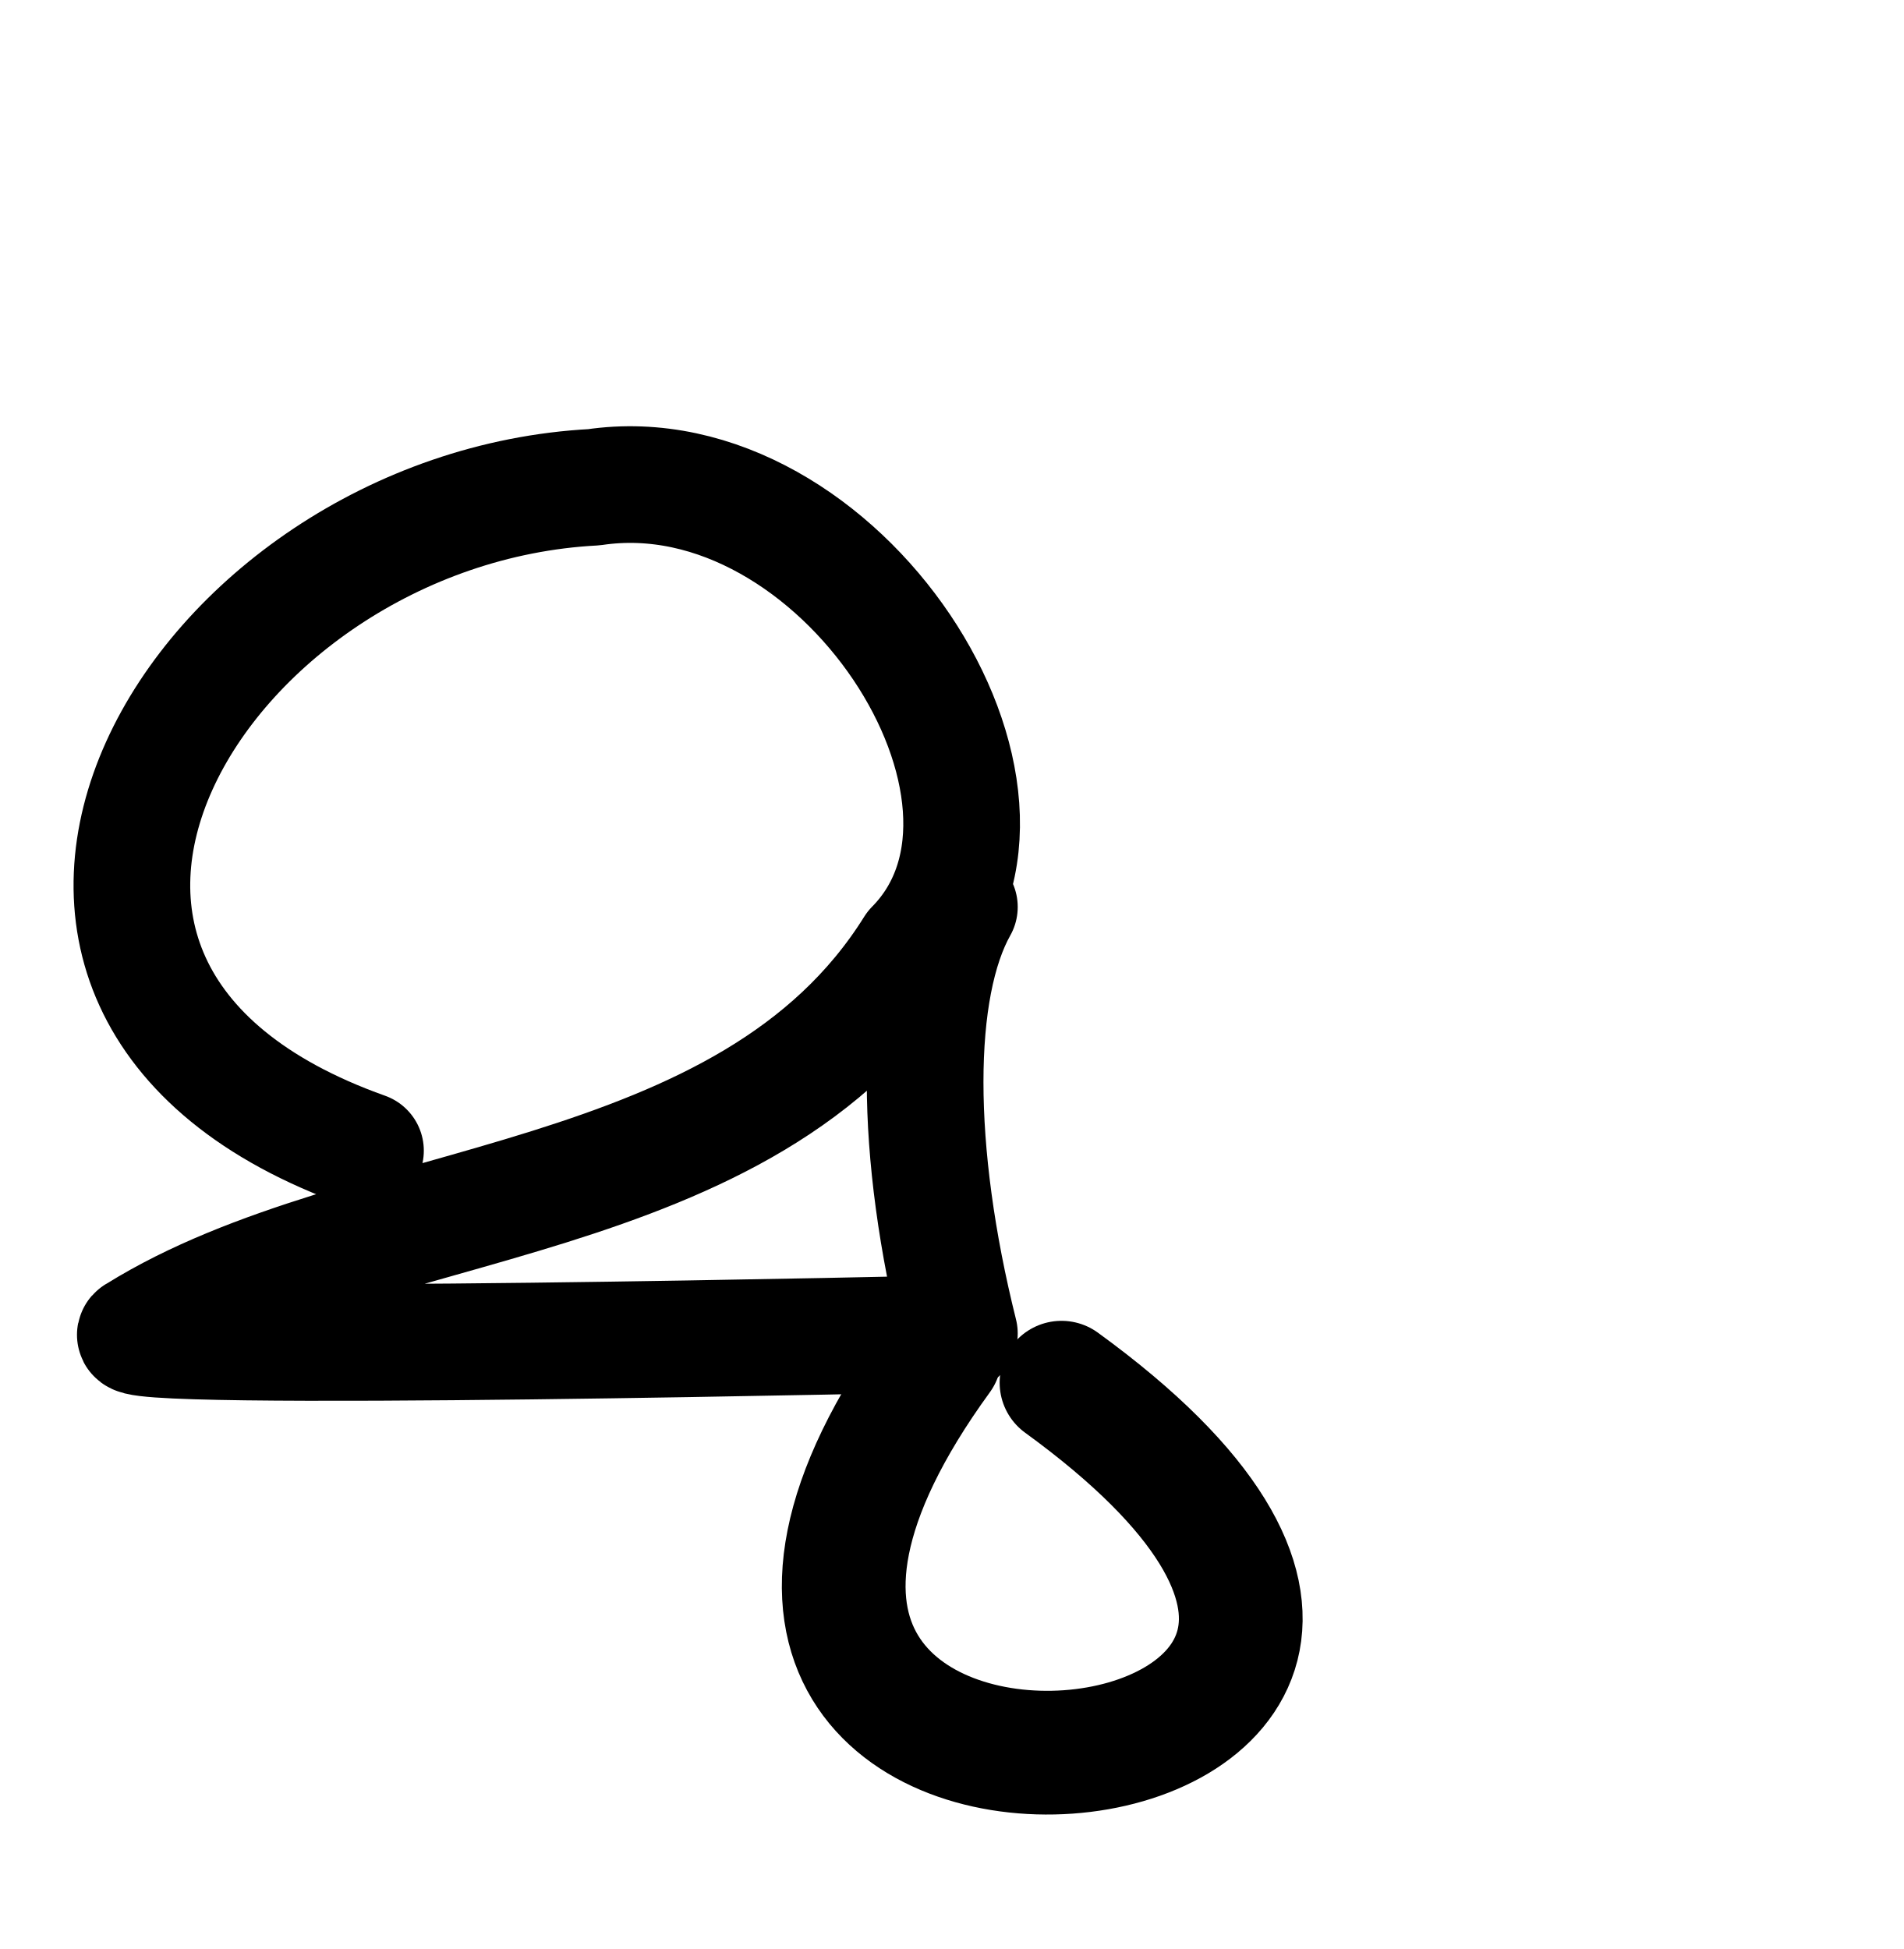
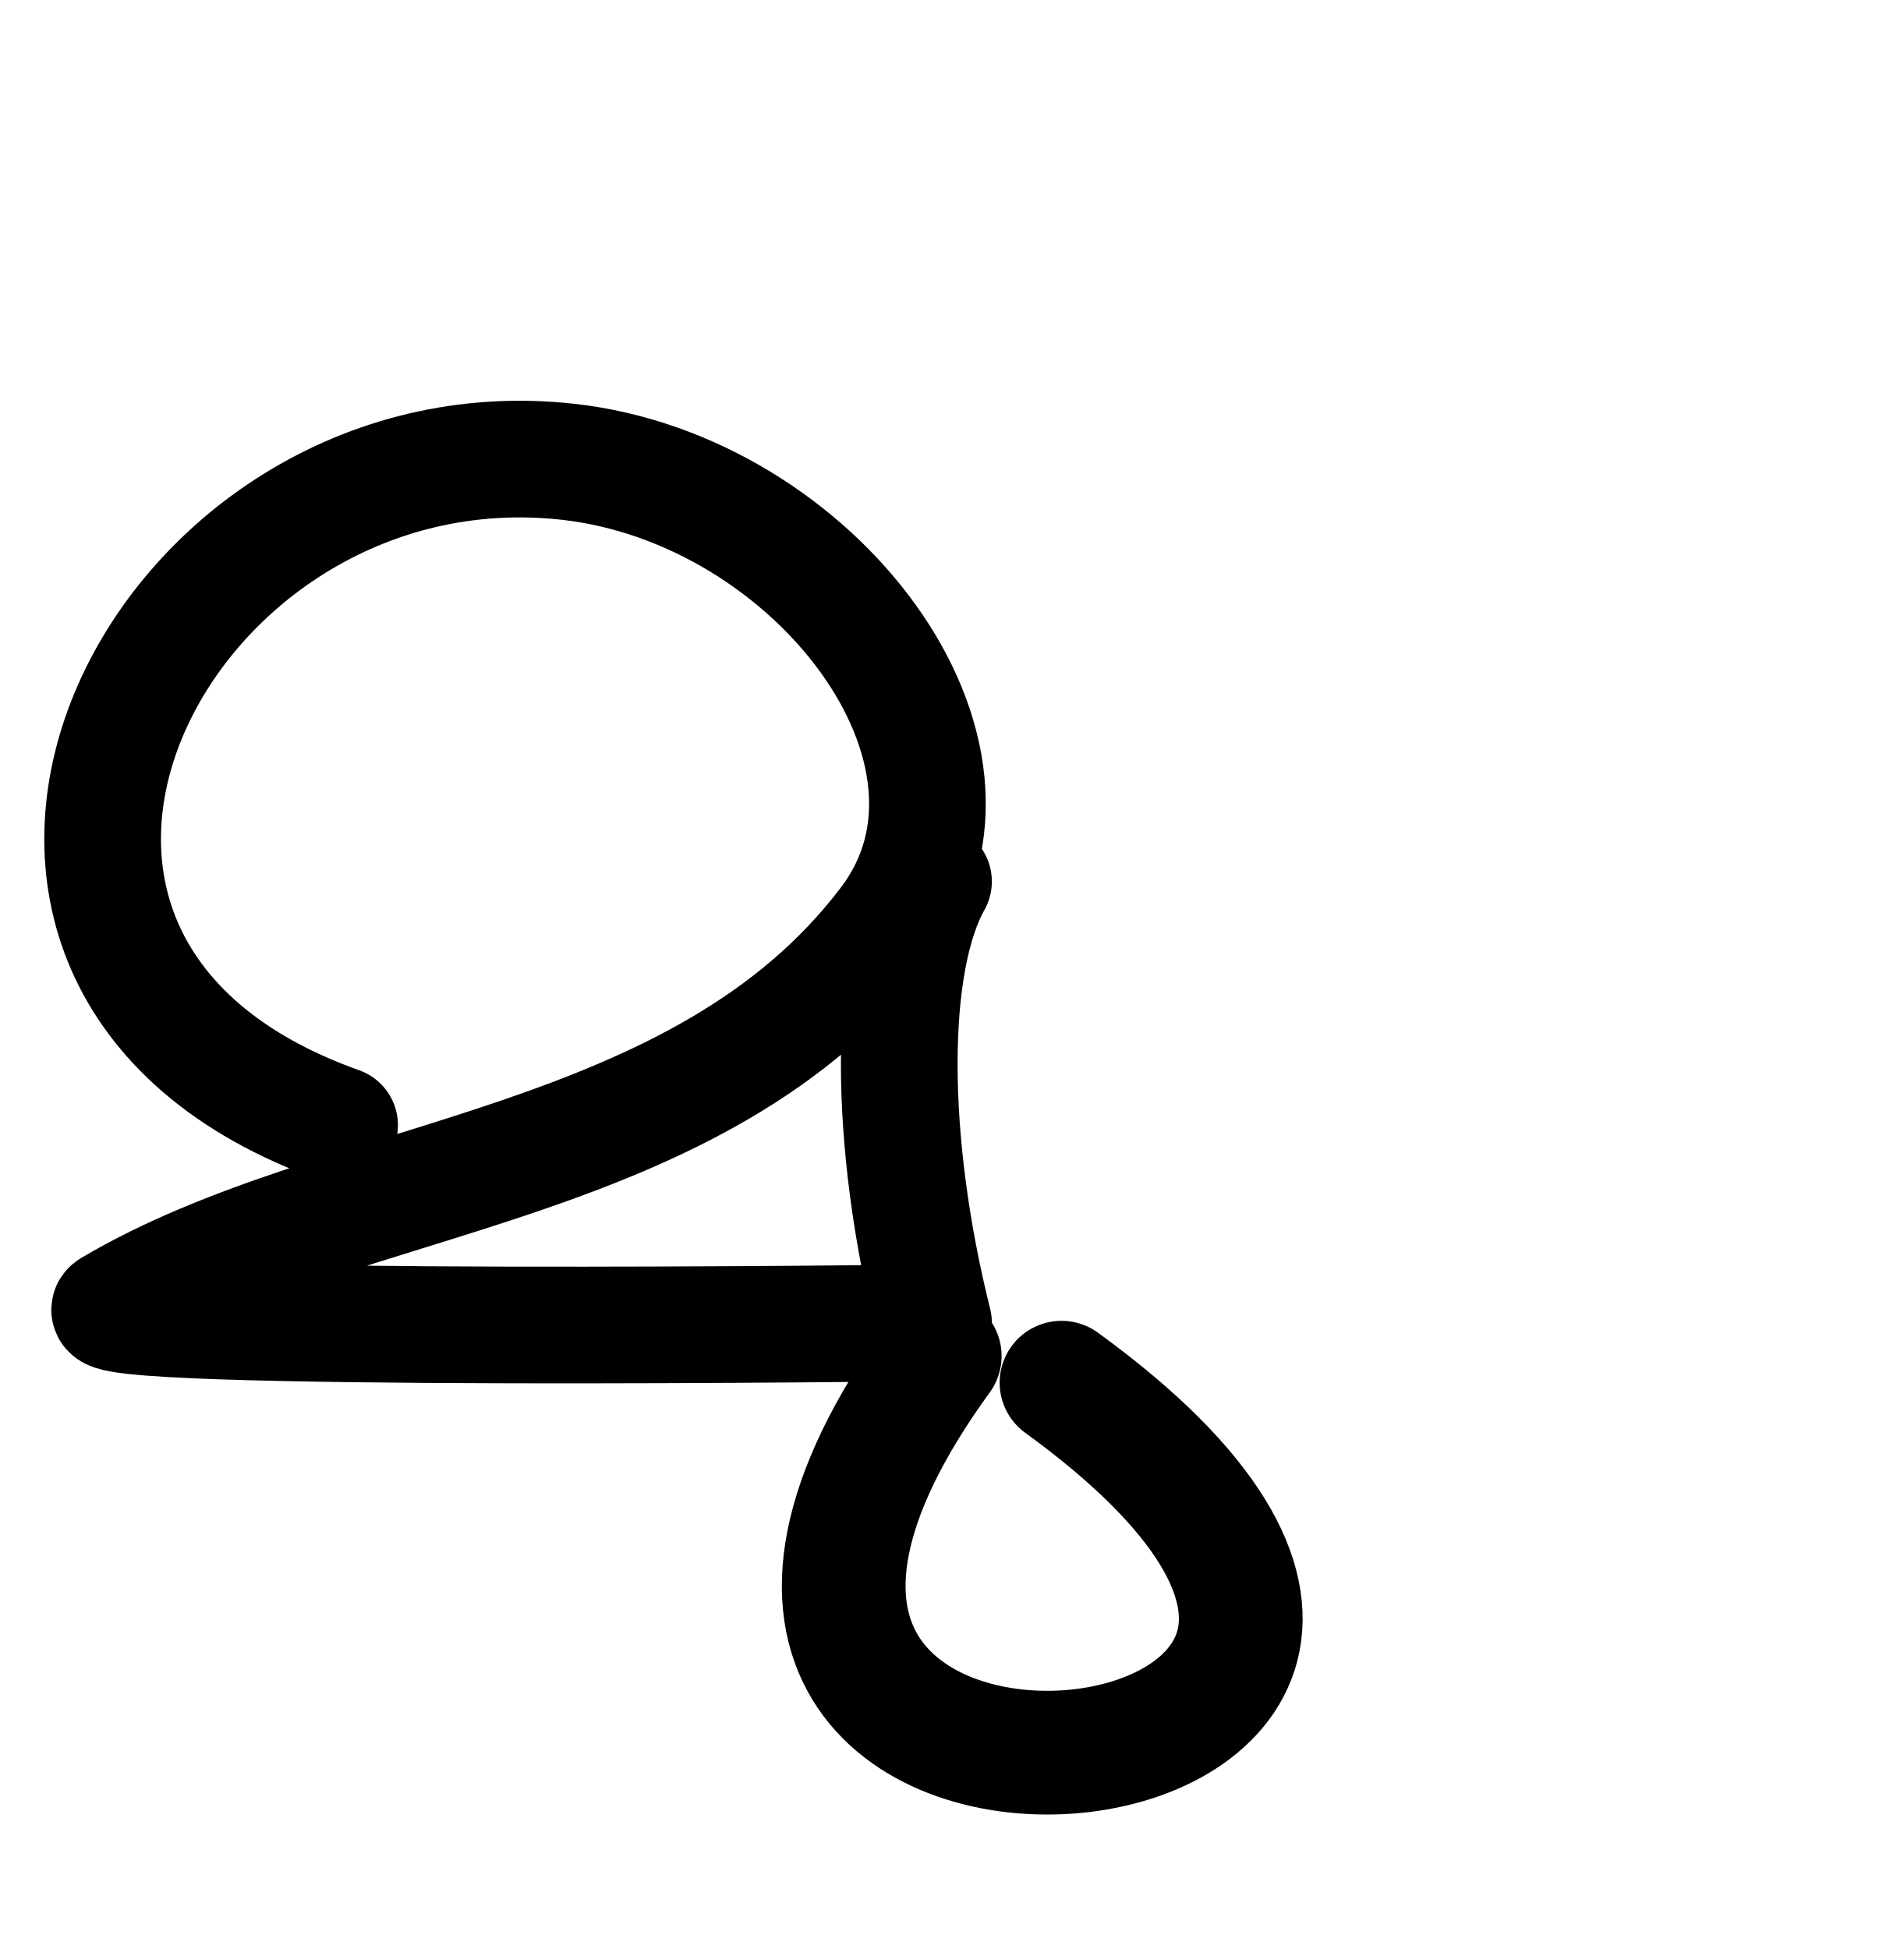
<svg xmlns="http://www.w3.org/2000/svg" width="2000" height="2048" id="svg2992" version="1.1">
  <defs id="defs5498">
    </defs>
  <g id="layer1" transform="translate(0,1048)">
-     <path style="fill:none;stroke:#000000;stroke-width:122.585;stroke-linecap:round;stroke-linejoin:round;stroke-miterlimit:4;stroke-opacity:1;stroke-dasharray:none" d="M 384,161.119 C -96,-9.604 206.071,-513.947 624,-536 882.041,-574.382 1116.323,-210.581 960,-52.285 785.84,226.866 384,203.799 144,353.182 c -48,21.34 864,0 864,0 -48,-192.063 -48,-362.786 0,-448.148" id="path3880" />
    <path style="fill:none;fill-rule:evenodd;stroke:#000000;stroke-width:130;stroke-linecap:round;stroke-linejoin:round;stroke-miterlimit:4;stroke-dasharray:none;stroke-opacity:1" d="m 987.356,376.897 c -444.49,611.51 761.755,488.568 127.949,28.027" id="path4798-7" />
+     <path style="fill:none;stroke:#000000;stroke-width:122.585;stroke-linecap:round;stroke-linejoin:round;stroke-miterlimit:4;stroke-dasharray:none;stroke-opacity:1" d="m 356.819,134.359 c -480,-170.723 -192,-745.119 240,-697.119 259.284,28.809 470.106,306.204 336,483.715 -198.334,262.527 -572.823,261.314 -816,405.467 -45.187,26.787 864,15.575 864,15.575 -48,-192.063 -48,-378.361 0,-463.723" id="path3880" />
  </g>
</svg>
